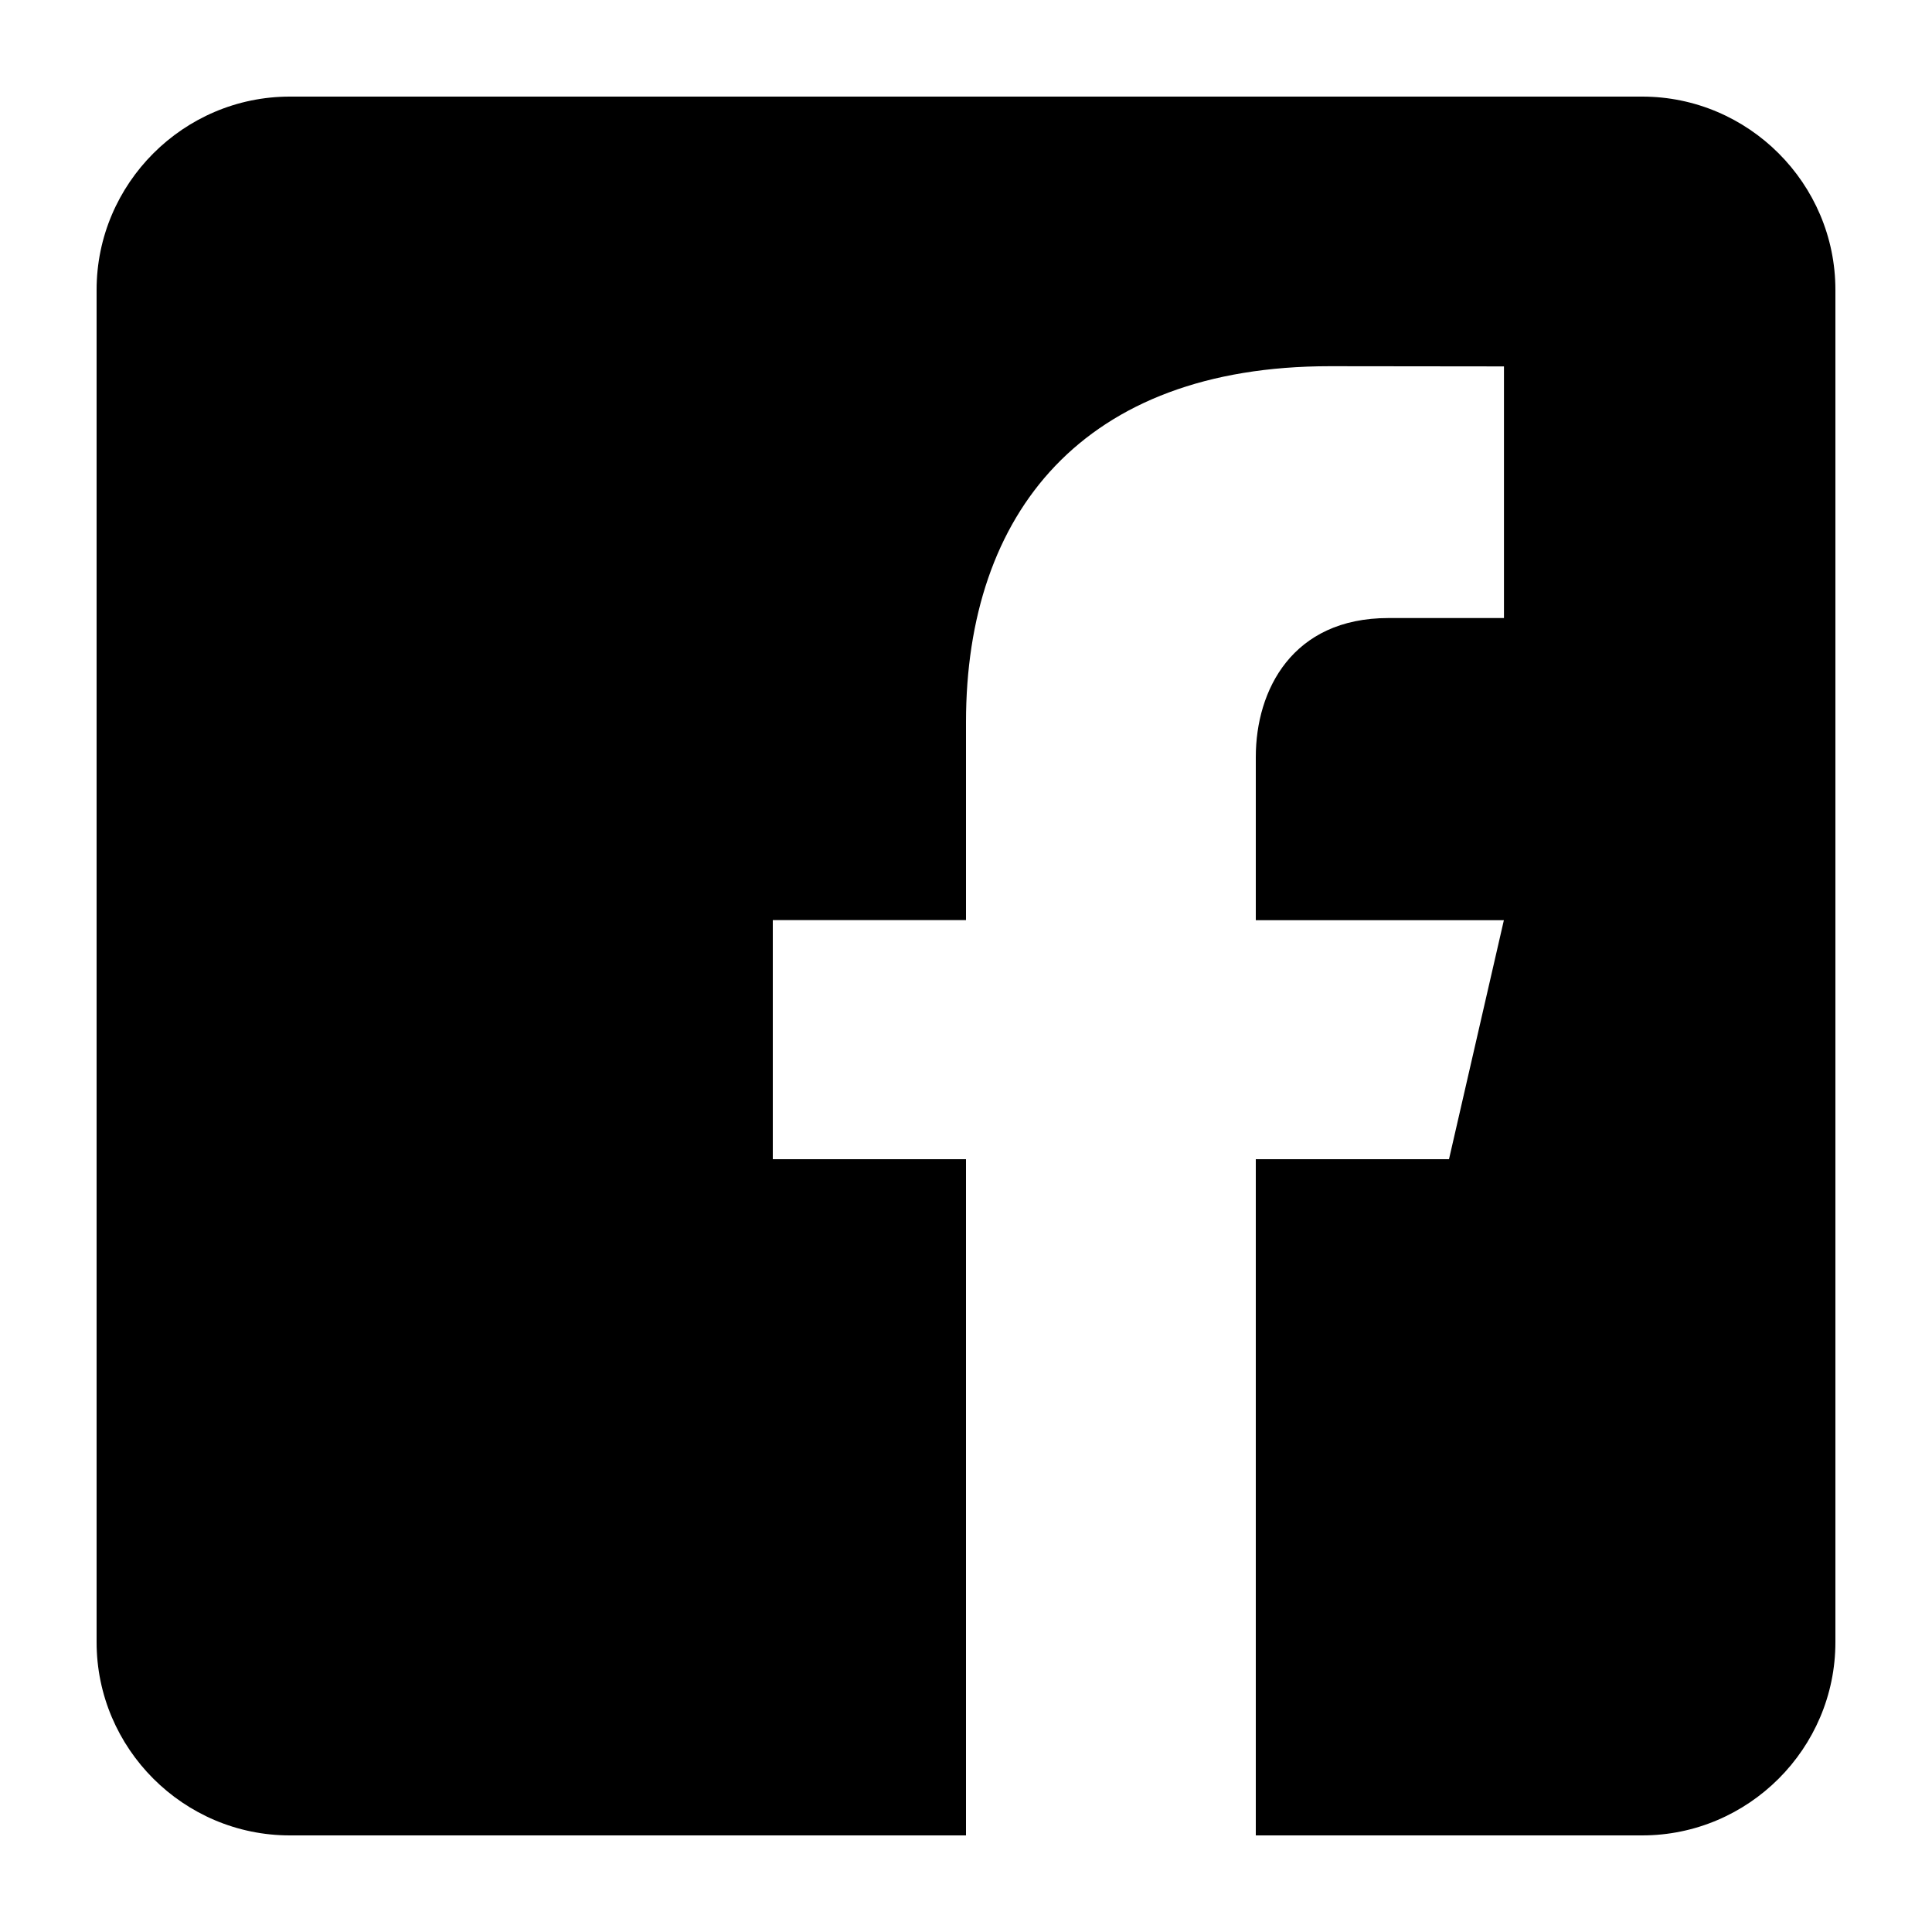
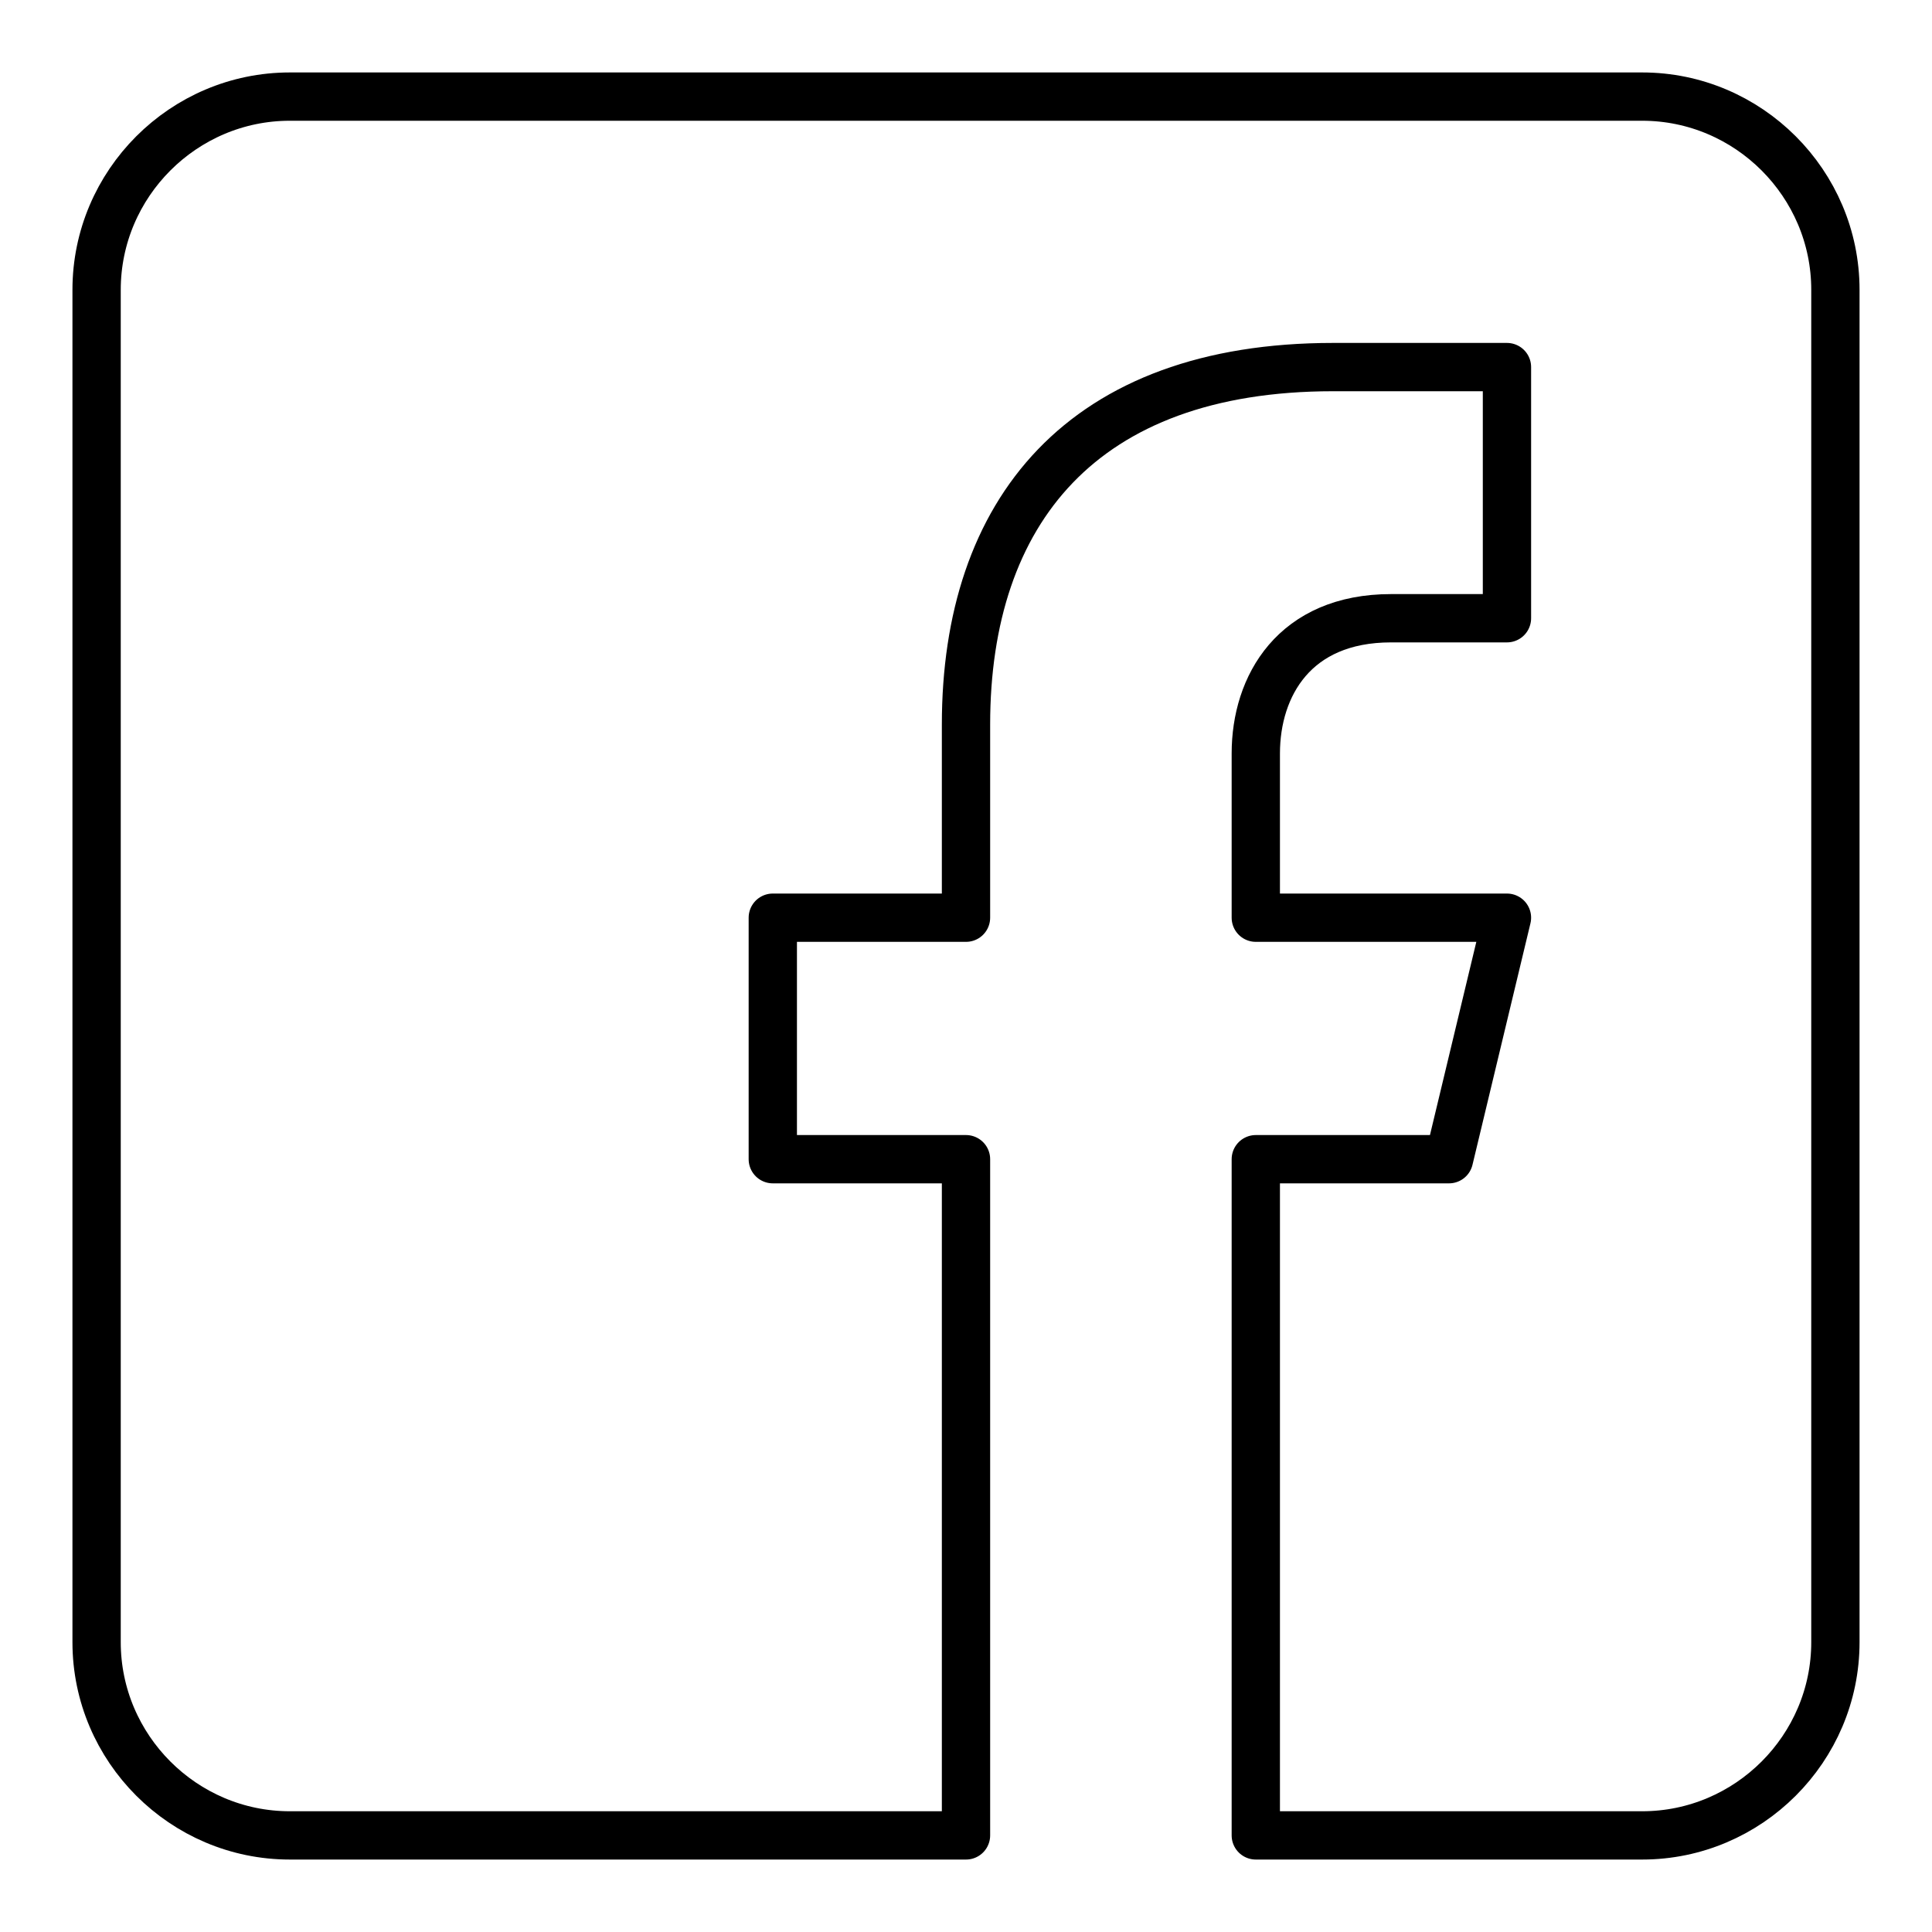
- <svg xmlns="http://www.w3.org/2000/svg" version="1.1" id="Facebook" x="0px" y="0px" viewBox="0 0 20 20" enable-background="new 0 0 20 20" xml:space="preserve">
-   <path d="M17,1H3C1.9,1,1,1.9,1,3v14c0,1.101,0.9,2,2,2h7v-7H8V9.525h2V7.475c0-2.164,1.212-3.684,3.766-3.684l1.803,0.002v2.605  h-1.197C13.378,6.398,13,7.144,13,7.836v1.69h2.568L15,12h-2v7h4c1.1,0,2-0.899,2-2V3C19,1.9,18.1,1,17,1z" />
+ <svg xmlns="http://www.w3.org/2000/svg" version="1.1" id="Facebook" x="0px" y="0px" viewBox="0 0 20 20" style="enable-background:new 0 0 20 20;" xml:space="preserve">
+   <style type="text/css">
+ 	.st0{fill:none;stroke:#000000;stroke-width:0.5;stroke-linejoin:round;stroke-miterlimit:10;}
+ </style>
+   <path class="st0" d="M17,1H3C1.9,1,1,1.9,1,3v14c0,1.1,0.9,2,2,2h7v-7H8V9.5h2v-2c0-2.2,1.2-3.7,3.8-3.7l1.8,0v2.6h-1.2  c-1,0-1.4,0.7-1.4,1.4v1.7h2.6L15,12h-2v7h4c1.1,0,2-0.9,2-2V3C19,1.9,18.1,1,17,1z" />
</svg>
